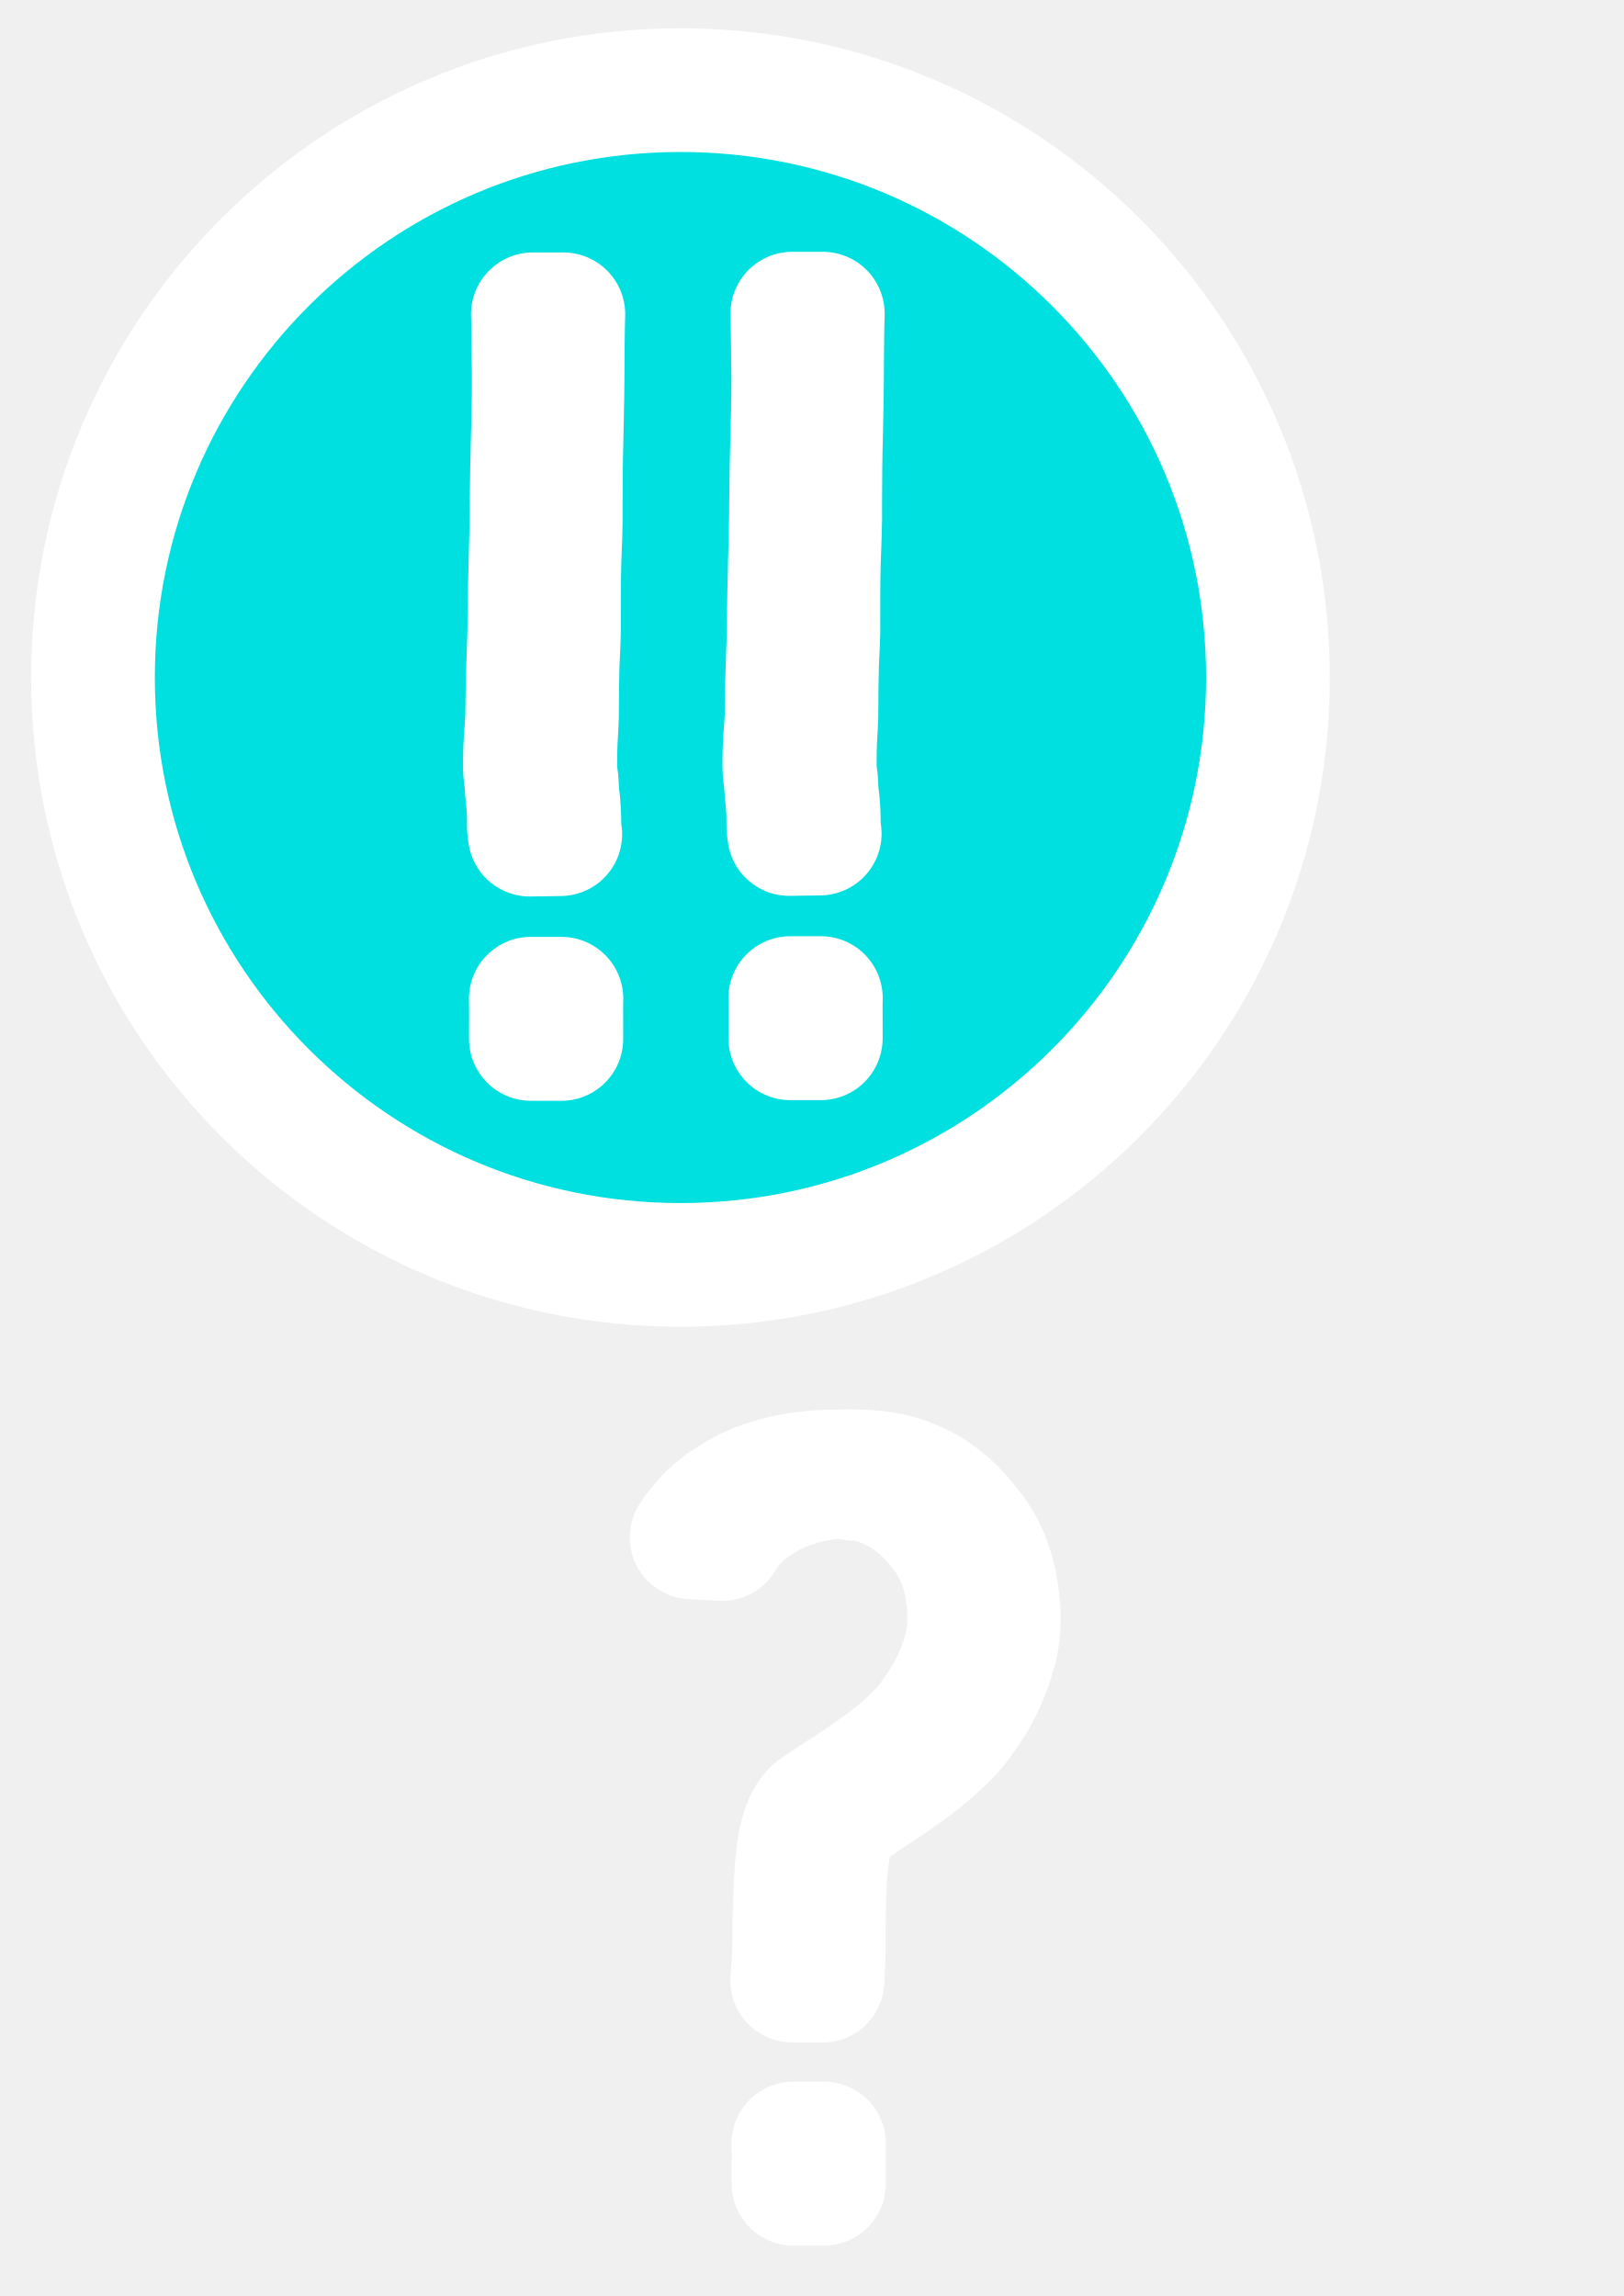
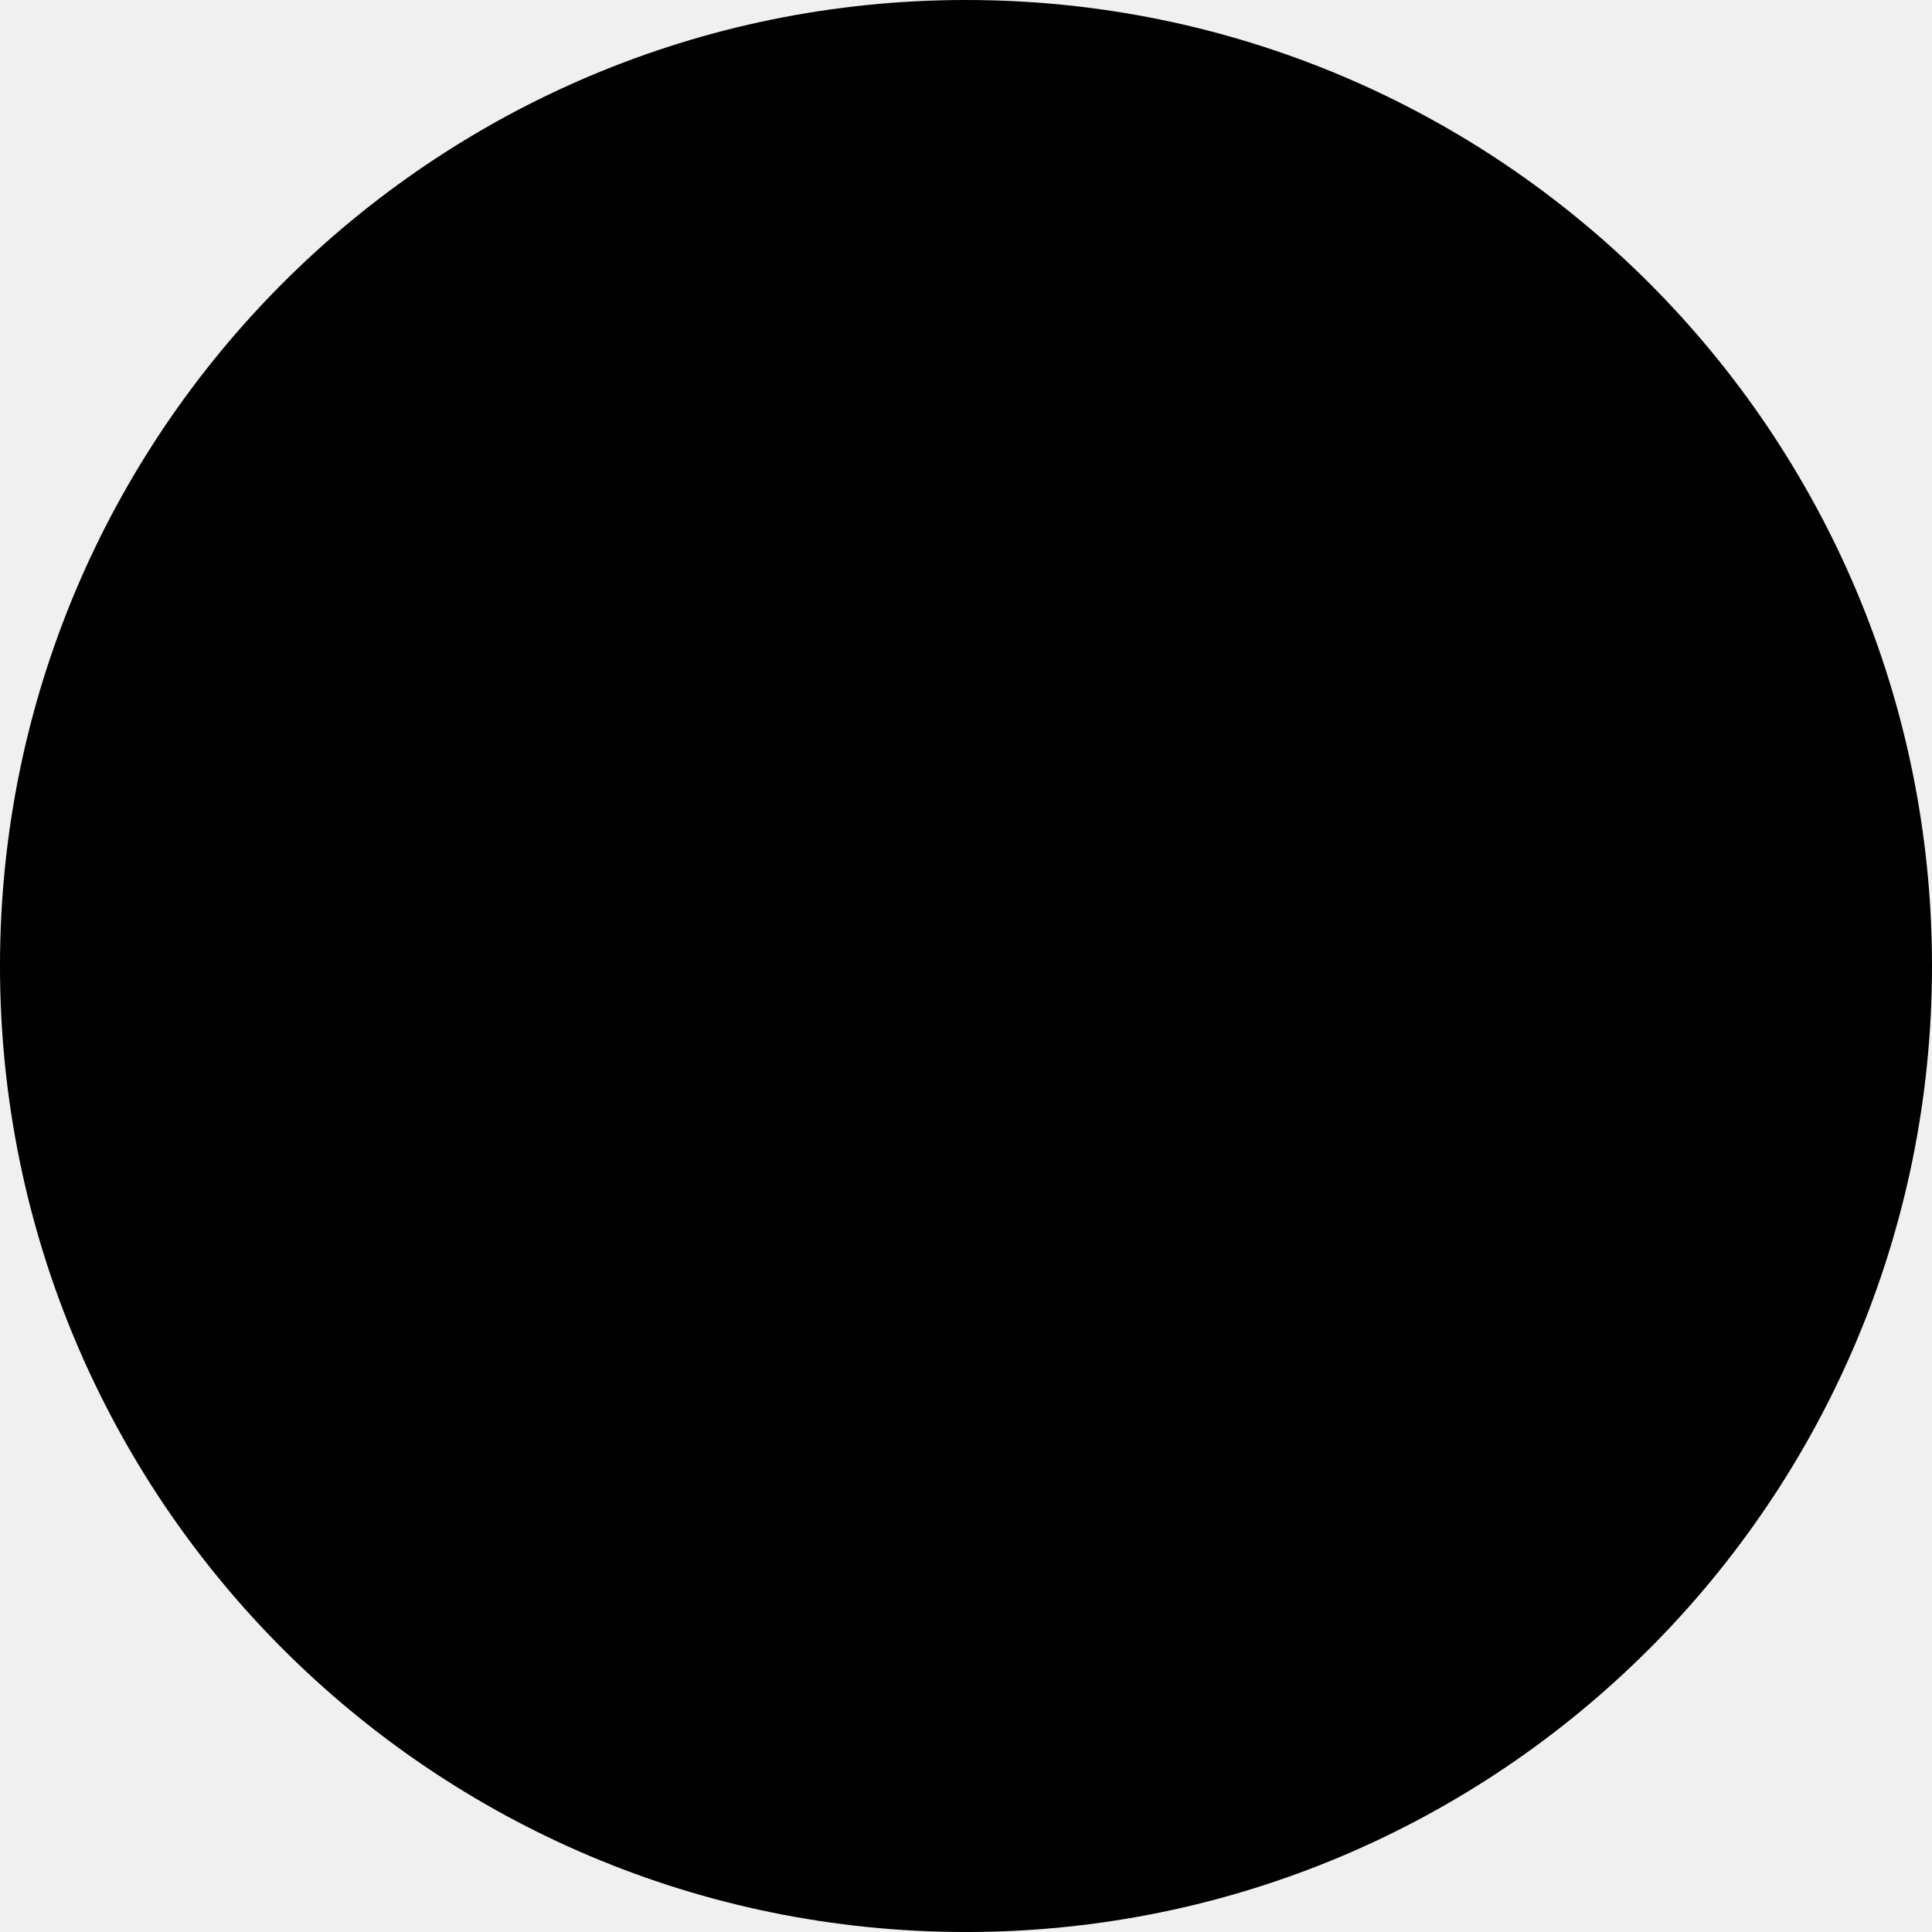
- <svg xmlns="http://www.w3.org/2000/svg" width="210mm" height="297mm" viewBox="0 0 210 297" version="1.1" id="svg1">
+ <svg xmlns="http://www.w3.org/2000/svg" width="151.826mm" height="151.826mm" viewBox="0 0 151.826 151.826" version="1.1" id="svg1">
  <defs id="defs1" />
-   <circle style="fill:#00e0e0;fill-opacity:1;stroke:#00e0e0;stroke-width:15.5;stroke-opacity:1" id="path18" cx="87.586" cy="87.63" r="69.832" />
-   <g id="layer1">
-     <circle style="fill:none;stroke:#ffffff;stroke-width:16;stroke-dasharray:none" id="path17" cx="88.007" cy="87.642" r="75.981" />
-     <path style="fill:#ffffff;stroke:#ffffff;stroke-width:16;stroke-linecap:round;stroke-linejoin:round;stroke-dasharray:none" id="path3" d="m 93.388,199.082 c 0.925,-1.604 2.201,-2.991 3.701,-4.077 0.48,-0.348 0.993,-0.648 1.489,-0.973 0.563,-0.315 1.106,-0.67 1.69,-0.944 2.754,-1.293 5.865,-1.948 8.889,-2.133 0.729,-0.044 1.46,-0.025 2.19,-0.038 -0.515,0.036 -1.871,-0.292 -1.546,0.109 0.397,0.489 1.252,0.159 1.869,0.289 0.582,0.123 1.156,0.283 1.72,0.47 0.956,0.316 2.219,0.874 3.092,1.381 0.504,0.293 0.973,0.643 1.46,0.964 2.159,1.701 4.11,3.834 5.417,6.269 0.218,0.406 0.394,0.833 0.591,1.25 0.878,2.13 1.224,4.391 1.391,6.671 0.032,1.337 0.027,2.684 -0.23,4.002 -0.154,0.788 -0.35,1.39 -0.575,2.158 -0.622,1.918 -1.475,3.74 -2.497,5.474 -0.757,1.091 -1.474,2.224 -2.325,3.247 -0.559,0.672 -1.031,1.117 -1.657,1.749 -2.113,2.095 -4.562,3.784 -7.007,5.46 -1.85,1.286 -3.823,2.388 -5.633,3.732 -1.233,1.091 -1.636,2.704 -1.973,4.251 -0.442,2.469 -0.52,4.983 -0.619,7.484 -0.092,2.09 -0.107,4.181 -0.117,6.272 -0.052,1.351 -0.164,2.698 -0.243,4.048 0,0 3.911,0.018 3.911,0.018 v 0 c 0.046,-1.356 0.141,-2.709 0.169,-4.065 -0.006,-2.086 -0.004,-4.173 0.041,-6.259 0.086,-2.481 0.209,-4.97 0.689,-7.412 0.354,-1.477 0.772,-2.981 2.002,-3.979 1.764,-1.343 3.676,-2.475 5.503,-3.728 2.452,-1.699 4.889,-3.433 7.027,-5.526 0.756,-0.743 1.072,-1.01 1.72,-1.796 0.855,-1.037 1.577,-2.184 2.332,-3.293 1.025,-1.763 1.867,-3.62 2.476,-5.57 0.231,-0.805 0.413,-1.383 0.58,-2.206 0.274,-1.348 0.289,-2.72 0.245,-4.091 -0.183,-2.329 -0.565,-4.633 -1.463,-6.807 -0.2,-0.43 -0.376,-0.872 -0.601,-1.29 -0.992,-1.839 -2.621,-3.838 -4.13,-5.274 -0.429,-0.408 -0.902,-0.767 -1.353,-1.15 -0.484,-0.337 -0.948,-0.704 -1.452,-1.01 -0.846,-0.514 -2.191,-1.127 -3.12,-1.452 -3.02,-1.057 -6.062,-1.044 -9.273,-0.95 -0.724,0.024 -1.449,0.017 -2.171,0.071 -3.062,0.234 -6.189,0.943 -8.971,2.269 -0.593,0.283 -1.144,0.644 -1.717,0.966 -0.516,0.336 -1.05,0.646 -1.548,1.008 -1.562,1.132 -2.843,2.598 -3.909,4.194 z" />
-     <path style="fill:#ffffff;stroke:#ffffff;stroke-width:16;stroke-linecap:round;stroke-linejoin:round;stroke-dasharray:none" id="path4" d="m 102.472,40.571 c 0.071,1.972 0.058,3.946 0.092,5.919 0.07,3.274 0.001,6.546 -0.099,9.819 -0.085,2.917 -0.128,5.835 -0.155,8.753 -0.007,2.61 -0.09,5.22 -0.155,7.829 -0.059,2.39 -0.115,4.78 -0.138,7.171 0.01,1.959 -0.086,3.917 -0.152,5.875 -0.069,1.886 -0.105,3.773 -0.116,5.659 0.006,1.369 -0.128,2.733 -0.219,4.097 -0.053,0.807 -0.081,1.615 -0.087,2.424 -0.005,0.711 -0.022,1.421 0.069,2.127 0.137,0.767 0.147,1.547 0.216,2.321 0.092,0.801 0.166,1.602 0.206,2.407 0.026,0.651 0.019,1.303 0.024,1.955 0.022,0.32 0.071,0.638 0.115,0.956 0,0 3.946,-0.056 3.946,-0.056 v 0 c -0.044,-0.299 -0.093,-0.598 -0.117,-0.9 0.002,-0.658 -0.009,-1.316 -0.035,-1.973 -0.036,-0.811 -0.123,-1.617 -0.227,-2.423 -0.069,-0.78 -0.038,-1.569 -0.183,-2.342 -0.106,-0.687 -0.084,-1.375 -0.075,-2.068 0.007,-0.802 0.011,-1.604 0.052,-2.405 0.064,-1.372 0.186,-2.743 0.164,-4.117 0.011,-1.883 0.016,-3.766 0.079,-5.648 0.072,-1.962 0.215,-3.922 0.168,-5.886 0.002,-2.388 -0.005,-4.776 0.058,-7.163 0.073,-2.612 0.228,-5.223 0.176,-7.837 0.008,-2.915 0.027,-5.831 0.11,-8.745 0.077,-3.276 0.137,-6.552 0.134,-9.829 0.034,-1.973 0.021,-3.947 0.092,-5.919 z" />
-     <path style="fill:#ffffff;stroke:#ffffff;stroke-width:16;stroke-linecap:round;stroke-linejoin:round;stroke-dasharray:none" id="path5" d="m 102.206,129.104 c 0.024,0.81 0.016,1.62 0.013,2.43 -0.009,0.697 -0.003,1.395 -0.003,2.092 -10e-4,0.461 -5.2e-4,0.234 -0.002,0.684 0,0 3.942,0 3.942,0 v 0 c -0.002,-0.45 -0.001,-0.222 -0.002,-0.684 2.5e-4,-0.697 0.006,-1.395 -0.003,-2.092 -0.003,-0.81 -0.011,-1.62 0.013,-2.43 z" />
-     <path style="fill:#ffffff;stroke:#ffffff;stroke-width:16;stroke-linecap:round;stroke-linejoin:round;stroke-dasharray:none" id="path4-1" d="m 68.917,40.654 c 0.071,1.972 0.058,3.946 0.092,5.919 0.07,3.274 0.001,6.546 -0.099,9.819 -0.085,2.917 -0.128,5.835 -0.155,8.753 -0.006,2.61 -0.09,5.22 -0.155,7.829 -0.059,2.39 -0.115,4.78 -0.138,7.171 0.009,1.959 -0.085,3.917 -0.152,5.875 -0.069,1.886 -0.105,3.773 -0.116,5.659 0.006,1.369 -0.128,2.733 -0.219,4.097 -0.053,0.807 -0.081,1.615 -0.087,2.424 -0.005,0.711 -0.022,1.421 0.069,2.127 0.137,0.767 0.147,1.547 0.216,2.321 0.092,0.801 0.166,1.602 0.206,2.407 0.026,0.651 0.019,1.303 0.024,1.955 0.022,0.32 0.071,0.638 0.115,0.956 0,0 3.946,-0.056 3.946,-0.056 v 0 c -0.044,-0.299 -0.093,-0.598 -0.117,-0.9 0.002,-0.658 -0.009,-1.316 -0.035,-1.973 -0.036,-0.811 -0.123,-1.617 -0.227,-2.423 -0.069,-0.78 -0.038,-1.569 -0.183,-2.342 -0.106,-0.687 -0.084,-1.375 -0.075,-2.068 0.007,-0.802 0.011,-1.604 0.052,-2.405 0.064,-1.372 0.186,-2.743 0.164,-4.117 0.01,-1.883 0.016,-3.766 0.079,-5.648 0.072,-1.962 0.215,-3.922 0.168,-5.886 0.002,-2.388 -0.005,-4.776 0.058,-7.163 0.073,-2.612 0.228,-5.223 0.176,-7.837 0.009,-2.915 0.027,-5.831 0.11,-8.745 0.077,-3.276 0.137,-6.552 0.134,-9.829 0.034,-1.973 0.021,-3.947 0.092,-5.919 z" />
-     <path style="fill:#ffffff;stroke:#ffffff;stroke-width:16;stroke-linecap:round;stroke-linejoin:round;stroke-dasharray:none" id="path5-7" d="m 68.652,129.188 c 0.024,0.81 0.016,1.62 0.013,2.43 -0.009,0.697 -0.003,1.395 -0.003,2.092 -0.001,0.461 -5.29e-4,0.234 -0.002,0.684 0,0 3.942,0 3.942,0 v 0 c -0.002,-0.45 -0.001,-0.222 -0.002,-0.684 2.51e-4,-0.697 0.006,-1.395 -0.003,-2.092 -0.003,-0.81 -0.011,-1.62 0.013,-2.43 z" />
-     <path style="fill:#ffffff;stroke:#ffffff;stroke-width:16;stroke-linecap:round;stroke-linejoin:round;stroke-dasharray:none" id="path5-8" d="m 102.61,277.276 c 0.024,0.81 0.016,1.62 0.013,2.43 -0.009,0.697 -0.003,1.395 -0.003,2.092 -10e-4,0.461 -5.2e-4,0.234 -0.002,0.684 0,0 3.942,0 3.942,0 v 0 c -0.002,-0.45 -0.001,-0.222 -0.002,-0.684 2.5e-4,-0.697 0.006,-1.395 -0.003,-2.092 -0.003,-0.81 -0.011,-1.62 0.013,-2.43 z" />
+   <g id="layer1" transform="translate(50.43383,2.489501)">
+     <circle style="fill:#000000;stroke:#000000;stroke-width:17.463;stroke-linecap:round;stroke-linejoin:round" id="path1" cx="25.479" cy="73.424" r="67.182" />
+     <path style="fill:#ffffff;stroke:#ffffff;stroke-width:16;stroke-linecap:round;stroke-linejoin:round;stroke-dasharray:none" id="path5-8-2-2-3" d="m 77.393,263.141 c 0.024,0.81 0.016,1.62 0.013,2.43 -0.009,0.697 -0.003,1.395 -0.003,2.092 -0.001,0.461 -5.19e-4,0.234 -0.002,0.684 0,0 3.942,0 3.942,0 v 0 c -0.002,-0.45 -0.001,-0.222 -0.002,-0.684 2.5e-4,-0.697 0.006,-1.395 -0.003,-2.092 -0.003,-0.81 -0.011,-1.62 0.013,-2.43 z" />
+     <path style="fill:#ffffff;stroke:#ffffff;stroke-width:16;stroke-linecap:round;stroke-linejoin:round;stroke-dasharray:none" id="path5-8-2-2" d="m 40.829,263.156 c 0.024,0.81 0.016,1.62 0.013,2.43 -0.009,0.697 -0.003,1.395 -0.003,2.092 -10e-4,0.461 -5.2e-4,0.234 -0.002,0.684 0,0 3.942,0 3.942,0 v 0 c -0.002,-0.45 -10e-4,-0.222 -0.002,-0.684 2.5e-4,-0.697 0.006,-1.395 -0.003,-2.092 -0.003,-0.81 -0.011,-1.62 0.013,-2.43 z" />
+     <path style="fill:#ffffff;stroke:#ffffff;stroke-width:16;stroke-linecap:round;stroke-linejoin:round;stroke-dasharray:none" id="path4-1-2-3" d="m 78.013,174.853 c 0.071,1.972 0.058,3.946 0.092,5.919 0.07,3.274 10e-4,6.546 -0.099,9.819 -0.085,2.917 -0.128,5.835 -0.155,8.753 -0.007,2.61 -0.09,5.22 -0.155,7.829 -0.059,2.39 -0.115,4.78 -0.138,7.171 0.01,1.959 -0.086,3.917 -0.152,5.875 -0.069,1.886 -0.105,3.773 -0.116,5.659 0.006,1.369 -0.128,2.733 -0.219,4.097 -0.053,0.807 -0.081,1.615 -0.087,2.424 -0.005,0.711 -0.022,1.421 0.069,2.127 0.137,0.767 0.147,1.547 0.216,2.321 0.092,0.801 0.166,1.602 0.206,2.407 0.026,0.651 0.019,1.303 0.024,1.955 0.022,0.32 0.071,0.638 0.115,0.956 0,0 3.946,-0.056 3.946,-0.056 v 0 c -0.044,-0.299 -0.093,-0.598 -0.117,-0.9 0.002,-0.658 -0.009,-1.316 -0.035,-1.973 -0.036,-0.811 -0.123,-1.617 -0.227,-2.423 -0.069,-0.78 -0.038,-1.569 -0.183,-2.342 -0.106,-0.687 -0.084,-1.375 -0.075,-2.068 0.007,-0.802 0.011,-1.604 0.052,-2.405 0.064,-1.372 0.186,-2.743 0.164,-4.117 0.011,-1.883 0.016,-3.766 0.079,-5.648 0.072,-1.962 0.215,-3.922 0.168,-5.886 0.002,-2.388 -0.005,-4.776 0.058,-7.163 0.073,-2.612 0.228,-5.223 0.176,-7.837 0.008,-2.915 0.027,-5.831 0.11,-8.745 0.077,-3.276 0.137,-6.552 0.134,-9.829 0.034,-1.973 0.021,-3.947 0.092,-5.919 z" />
+     <path style="fill:#ffffff;stroke:#ffffff;stroke-width:16;stroke-linecap:round;stroke-linejoin:round;stroke-dasharray:none" id="path4-1-2" d="m 41.448,174.867 c 0.071,1.972 0.058,3.946 0.092,5.919 0.07,3.274 10e-4,6.546 -0.099,9.819 -0.085,2.917 -0.128,5.835 -0.155,8.753 -0.007,2.61 -0.09,5.22 -0.155,7.829 -0.059,2.39 -0.115,4.78 -0.138,7.171 0.01,1.959 -0.086,3.917 -0.152,5.875 -0.069,1.886 -0.105,3.773 -0.116,5.659 0.006,1.369 -0.128,2.733 -0.219,4.097 -0.053,0.807 -0.081,1.615 -0.087,2.424 -0.005,0.711 -0.022,1.421 0.069,2.127 0.137,0.767 0.147,1.547 0.216,2.321 0.092,0.801 0.166,1.602 0.206,2.407 0.026,0.651 0.019,1.303 0.024,1.955 0.022,0.32 0.071,0.638 0.115,0.956 0,0 3.946,-0.056 3.946,-0.056 v 0 c -0.044,-0.299 -0.093,-0.598 -0.117,-0.9 0.002,-0.658 -0.009,-1.316 -0.035,-1.973 -0.036,-0.811 -0.123,-1.617 -0.227,-2.423 -0.069,-0.78 -0.038,-1.569 -0.183,-2.342 -0.106,-0.687 -0.084,-1.375 -0.075,-2.068 0.007,-0.802 0.011,-1.604 0.052,-2.405 0.064,-1.372 0.186,-2.743 0.164,-4.117 0.011,-1.883 0.016,-3.766 0.079,-5.648 0.072,-1.962 0.215,-3.922 0.168,-5.886 0.002,-2.388 -0.005,-4.776 0.058,-7.163 0.073,-2.612 0.228,-5.223 0.176,-7.837 0.008,-2.915 0.027,-5.831 0.11,-8.745 0.077,-3.276 0.137,-6.552 0.134,-9.829 0.034,-1.973 0.021,-3.947 0.092,-5.919 z" />
+     <path style="fill:#ffffff;stroke:#ffffff;stroke-width:16;stroke-linecap:round;stroke-linejoin:round;stroke-dasharray:none" id="path3-8-79" d="m 68.31,185.022 c 0.925,-1.604 2.201,-2.991 3.701,-4.077 0.48,-0.348 0.993,-0.648 1.489,-0.973 0.563,-0.315 1.106,-0.67 1.69,-0.944 2.754,-1.293 5.865,-1.948 8.889,-2.133 0.729,-0.044 1.46,-0.025 2.19,-0.038 -0.515,0.036 -1.871,-0.292 -1.546,0.109 0.397,0.489 1.252,0.159 1.869,0.289 0.582,0.123 1.156,0.283 1.72,0.47 0.956,0.316 2.219,0.874 3.092,1.381 0.504,0.293 0.973,0.643 1.46,0.964 2.159,1.701 4.11,3.834 5.417,6.269 0.218,0.406 0.394,0.833 0.591,1.25 0.878,2.13 1.224,4.391 1.391,6.671 0.032,1.337 0.027,2.684 -0.23,4.002 -0.154,0.788 -0.35,1.39 -0.575,2.158 -0.622,1.918 -1.475,3.74 -2.497,5.474 -0.757,1.091 -1.474,2.224 -2.325,3.247 -0.559,0.672 -1.031,1.117 -1.657,1.749 -2.113,2.095 -4.562,3.784 -7.007,5.46 -1.85,1.286 -3.823,2.388 -5.633,3.732 -1.233,1.091 -1.636,2.704 -1.973,4.251 -0.442,2.469 -0.52,4.983 -0.619,7.484 -0.092,2.09 -0.107,4.181 -0.117,6.272 -0.052,1.351 -0.164,2.698 -0.243,4.048 0,0 3.911,0.018 3.911,0.018 v 0 c 0.046,-1.356 0.141,-2.709 0.169,-4.065 -0.006,-2.086 -0.004,-4.173 0.041,-6.259 0.086,-2.481 0.209,-4.97 0.689,-7.412 0.354,-1.477 0.772,-2.981 2.002,-3.979 1.764,-1.343 3.676,-2.475 5.503,-3.728 2.452,-1.699 4.889,-3.433 7.027,-5.526 0.756,-0.743 1.072,-1.01 1.72,-1.796 0.855,-1.037 1.577,-2.184 2.332,-3.293 1.025,-1.763 1.867,-3.62 2.476,-5.57 0.231,-0.805 0.413,-1.383 0.58,-2.206 0.274,-1.348 0.289,-2.72 0.245,-4.091 -0.183,-2.329 -0.565,-4.633 -1.463,-6.807 -0.2,-0.43 -0.376,-0.872 -0.601,-1.29 -0.992,-1.839 -2.621,-3.838 -4.13,-5.274 -0.429,-0.408 -0.902,-0.767 -1.353,-1.15 -0.484,-0.337 -0.948,-0.704 -1.452,-1.01 -0.846,-0.514 -2.191,-1.127 -3.12,-1.452 -3.02,-1.057 -6.062,-1.044 -9.273,-0.95 -0.724,0.024 -1.449,0.017 -2.171,0.071 -3.062,0.234 -6.189,0.943 -8.971,2.269 -0.593,0.283 -1.144,0.644 -1.717,0.966 -0.516,0.336 -1.05,0.646 -1.548,1.008 -1.562,1.132 -2.843,2.598 -3.909,4.194 z" />
+     <path style="fill:#ffffff;stroke:#ffffff;stroke-width:16;stroke-linecap:round;stroke-linejoin:round;stroke-dasharray:none" id="path3-8-7" d="m 31.755,185.02 c 0.925,-1.604 2.201,-2.991 3.701,-4.077 0.48,-0.348 0.993,-0.648 1.489,-0.973 0.563,-0.315 1.106,-0.67 1.69,-0.944 2.754,-1.293 5.865,-1.948 8.889,-2.133 0.729,-0.044 1.46,-0.025 2.19,-0.038 -0.515,0.036 -1.871,-0.292 -1.546,0.109 0.397,0.489 1.252,0.159 1.869,0.289 0.582,0.123 1.156,0.283 1.72,0.47 0.956,0.316 2.219,0.874 3.092,1.381 0.504,0.293 0.973,0.643 1.46,0.964 2.159,1.701 4.11,3.834 5.417,6.269 0.218,0.406 0.394,0.833 0.591,1.25 0.878,2.13 1.224,4.391 1.391,6.671 0.032,1.337 0.027,2.684 -0.23,4.002 -0.154,0.788 -0.35,1.39 -0.575,2.158 -0.622,1.918 -1.475,3.74 -2.497,5.474 -0.757,1.091 -1.474,2.224 -2.325,3.247 -0.559,0.672 -1.031,1.117 -1.657,1.749 -2.113,2.095 -4.562,3.784 -7.007,5.46 -1.85,1.286 -3.823,2.388 -5.633,3.732 -1.233,1.091 -1.636,2.704 -1.973,4.251 -0.442,2.469 -0.52,4.983 -0.619,7.484 -0.092,2.09 -0.107,4.181 -0.117,6.272 -0.052,1.351 -0.164,2.698 -0.243,4.048 0,0 3.911,0.018 3.911,0.018 v 0 c 0.046,-1.356 0.141,-2.709 0.169,-4.065 -0.006,-2.086 -0.004,-4.173 0.041,-6.259 0.086,-2.481 0.209,-4.97 0.689,-7.412 0.354,-1.477 0.772,-2.981 2.002,-3.979 1.764,-1.343 3.676,-2.475 5.503,-3.728 2.452,-1.699 4.889,-3.433 7.027,-5.526 0.756,-0.743 1.072,-1.01 1.72,-1.796 0.855,-1.037 1.577,-2.184 2.332,-3.293 1.025,-1.763 1.867,-3.62 2.476,-5.57 0.231,-0.805 0.413,-1.383 0.58,-2.206 0.274,-1.348 0.289,-2.72 0.245,-4.091 -0.183,-2.329 -0.565,-4.633 -1.463,-6.807 -0.2,-0.43 -0.376,-0.872 -0.601,-1.29 -0.992,-1.839 -2.621,-3.838 -4.13,-5.274 -0.429,-0.408 -0.902,-0.767 -1.353,-1.15 -0.484,-0.337 -0.948,-0.704 -1.452,-1.01 -0.846,-0.514 -2.191,-1.127 -3.12,-1.452 -3.02,-1.057 -6.062,-1.044 -9.273,-0.95 -0.724,0.024 -1.449,0.017 -2.171,0.071 -3.062,0.234 -6.189,0.943 -8.971,2.269 -0.593,0.283 -1.144,0.644 -1.717,0.966 -0.516,0.336 -1.05,0.646 -1.548,1.008 -1.562,1.132 -2.843,2.598 -3.909,4.194 z" />
+     <path style="fill:#ffffff;fill-opacity:1;stroke:#ffffff;stroke-width:16;stroke-linecap:round;stroke-linejoin:round;stroke-opacity:1" id="path2" d="m -51.575,180.391 c 3.234,4.485 6.101,9.225 9.061,13.893 5.084,8.063 10.293,16.048 15.456,24.06 4.086,6.476 8.102,12.996 12.098,19.527 3.276,5.245 6.485,10.531 9.678,15.826 1.297,2.165 2.44,4.417 3.598,6.657 0.084,0.166 0.167,0.333 0.251,0.499 0,0 3.927,-0.187 3.927,-0.187 v 0 c -0.089,-0.168 -0.178,-0.337 -0.267,-0.505 -1.25,-2.233 -2.442,-4.502 -3.811,-6.668 -3.292,-5.263 -6.51,-10.572 -9.832,-15.816 -3.979,-6.562 -8.05,-13.068 -12.185,-19.533 -5.221,-7.965 -10.441,-15.931 -15.41,-24.057 -2.879,-4.644 -5.699,-9.324 -8.62,-13.941 z" />
+     <path style="fill:#ffffff;fill-opacity:1;stroke:#ffffff;stroke-width:16;stroke-linecap:round;stroke-linejoin:round;stroke-opacity:1" id="path2-8" d="m 2.223,180.526 c -3.234,4.485 -6.101,9.225 -9.061,13.893 -5.084,8.063 -10.293,16.048 -15.456,24.06 -4.086,6.476 -8.102,12.996 -12.098,19.527 -3.276,5.245 -6.485,10.531 -9.678,15.826 -1.297,2.165 -2.44,4.417 -3.598,6.657 -0.084,0.166 -0.167,0.333 -0.251,0.499 0,0 -3.927,-0.187 -3.927,-0.187 v 0 c 0.089,-0.168 0.178,-0.337 0.267,-0.505 1.25,-2.233 2.442,-4.502 3.811,-6.668 3.292,-5.263 6.51,-10.572 9.832,-15.816 3.979,-6.562 8.05,-13.068 12.185,-19.533 5.221,-7.965 10.441,-15.931 15.41,-24.057 2.879,-4.644 5.699,-9.324 8.62,-13.941 z" />
  </g>
</svg>
